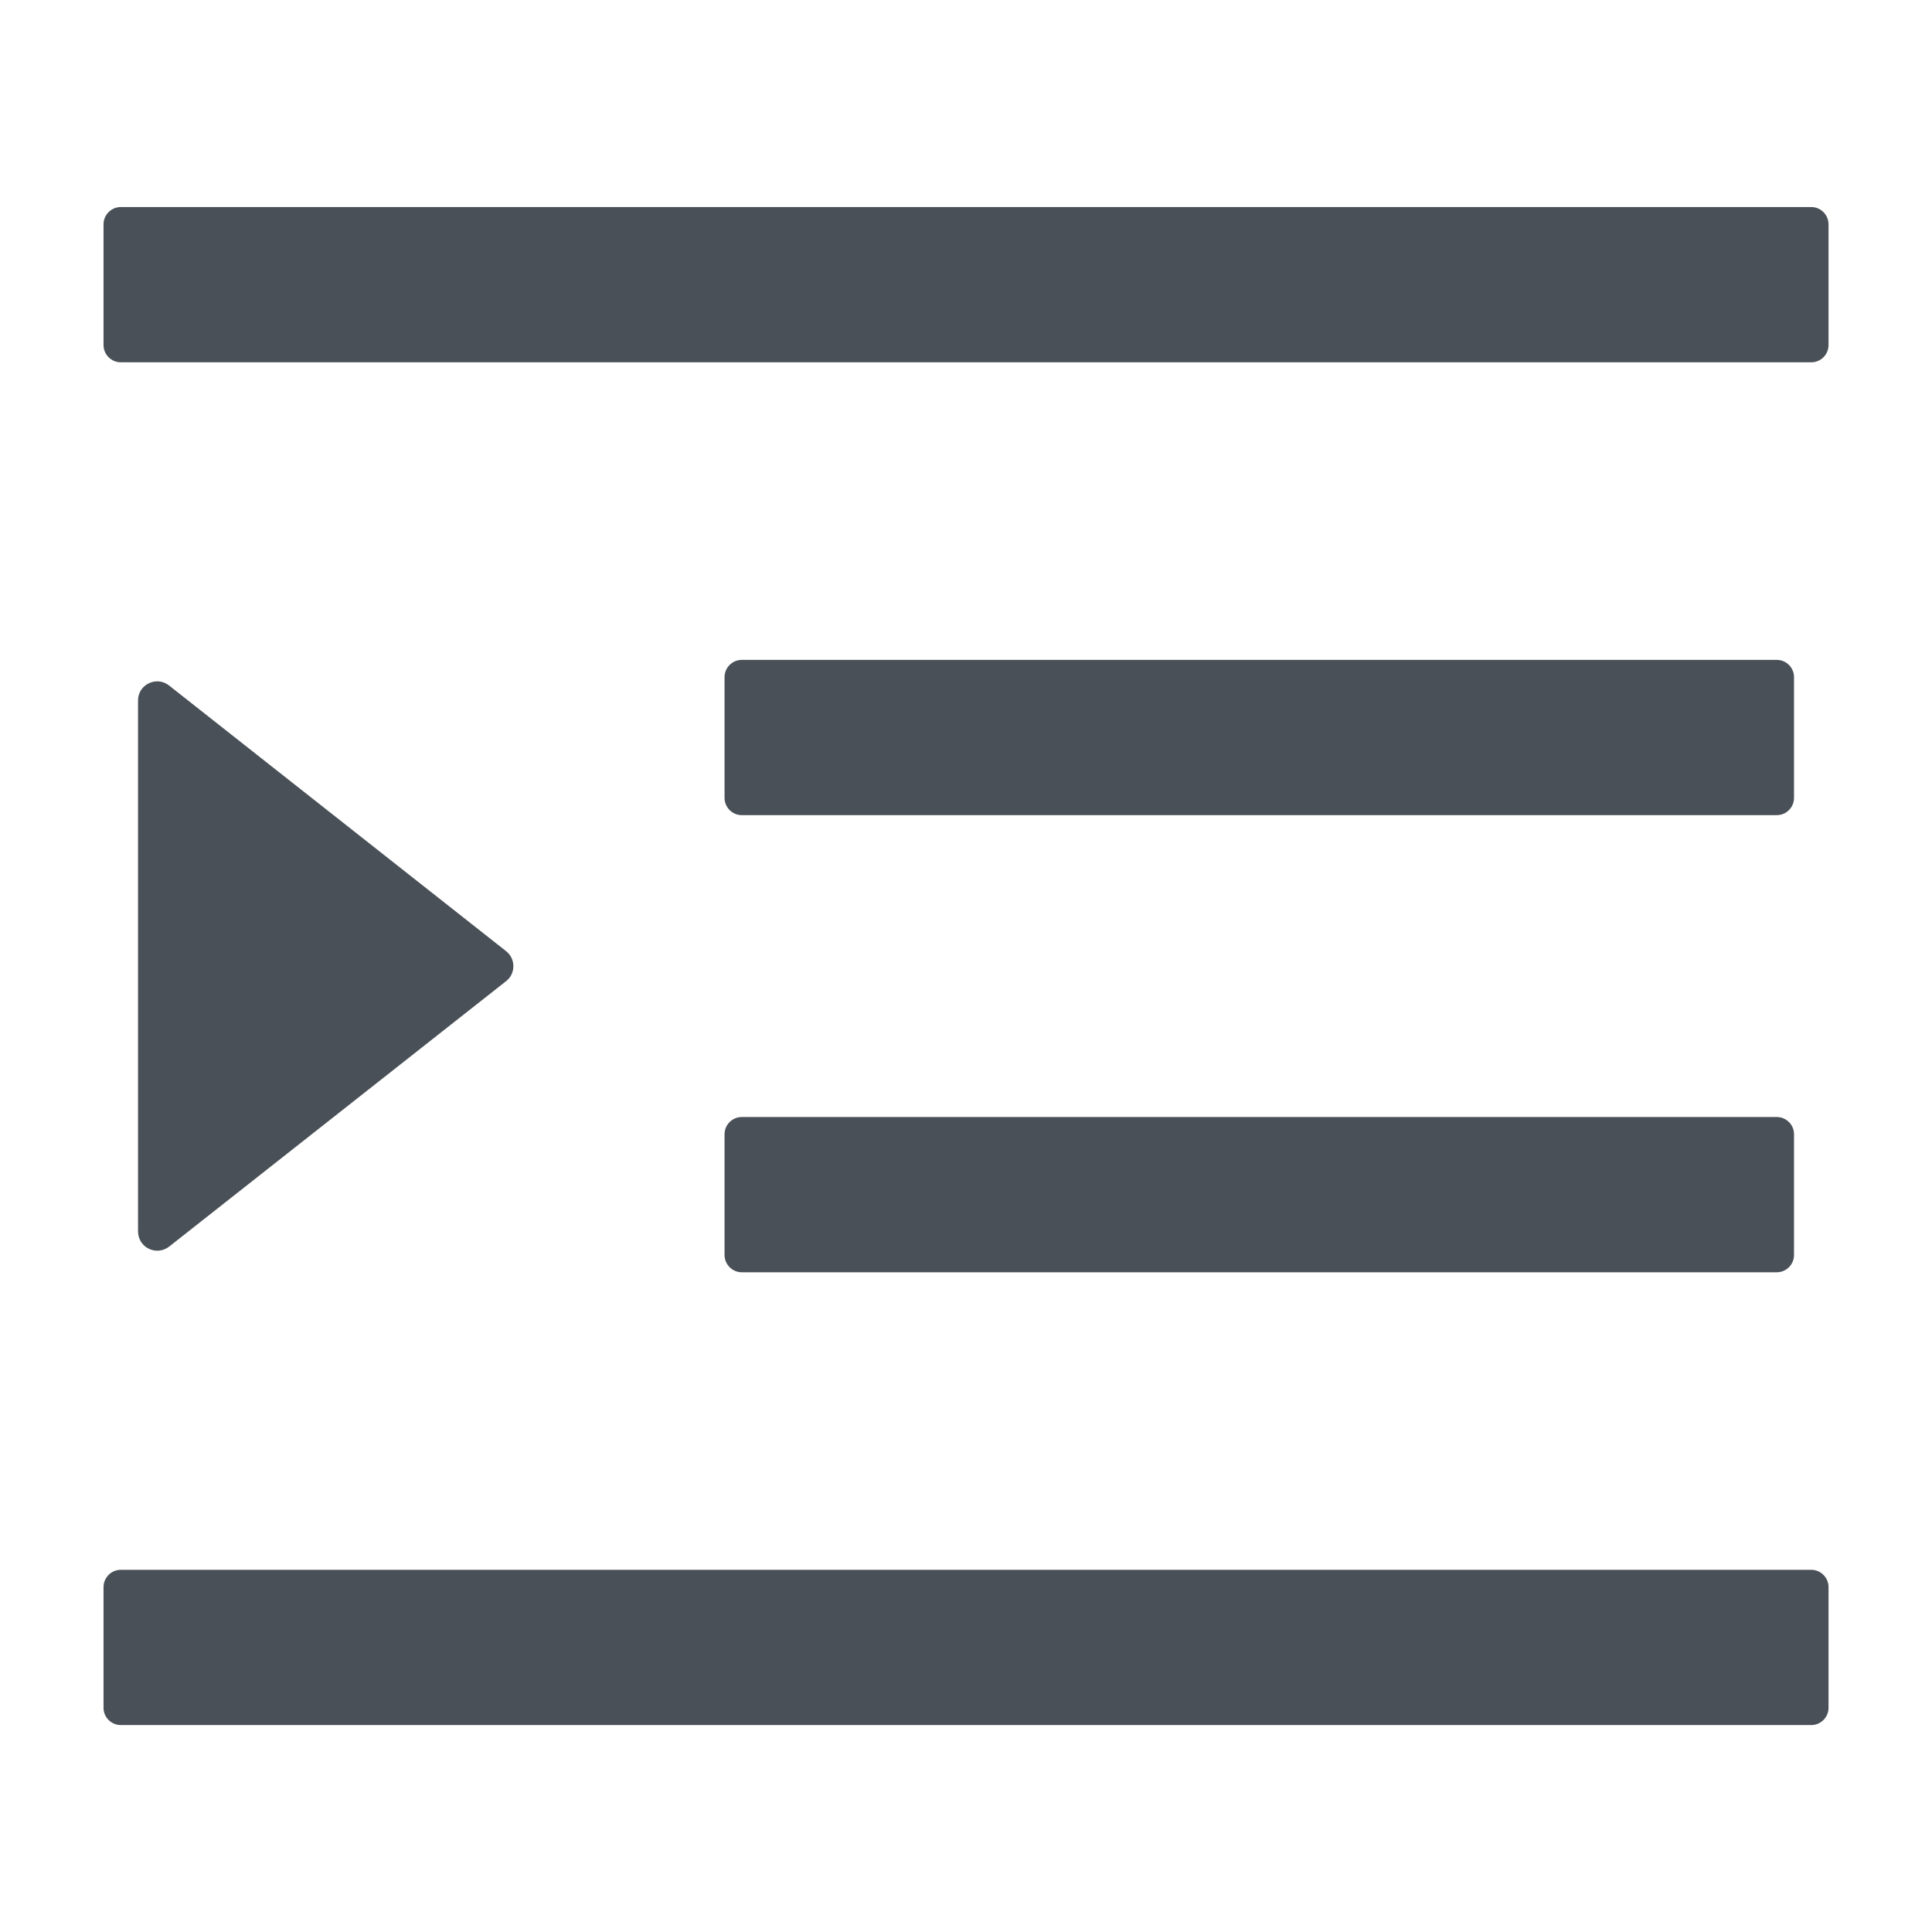
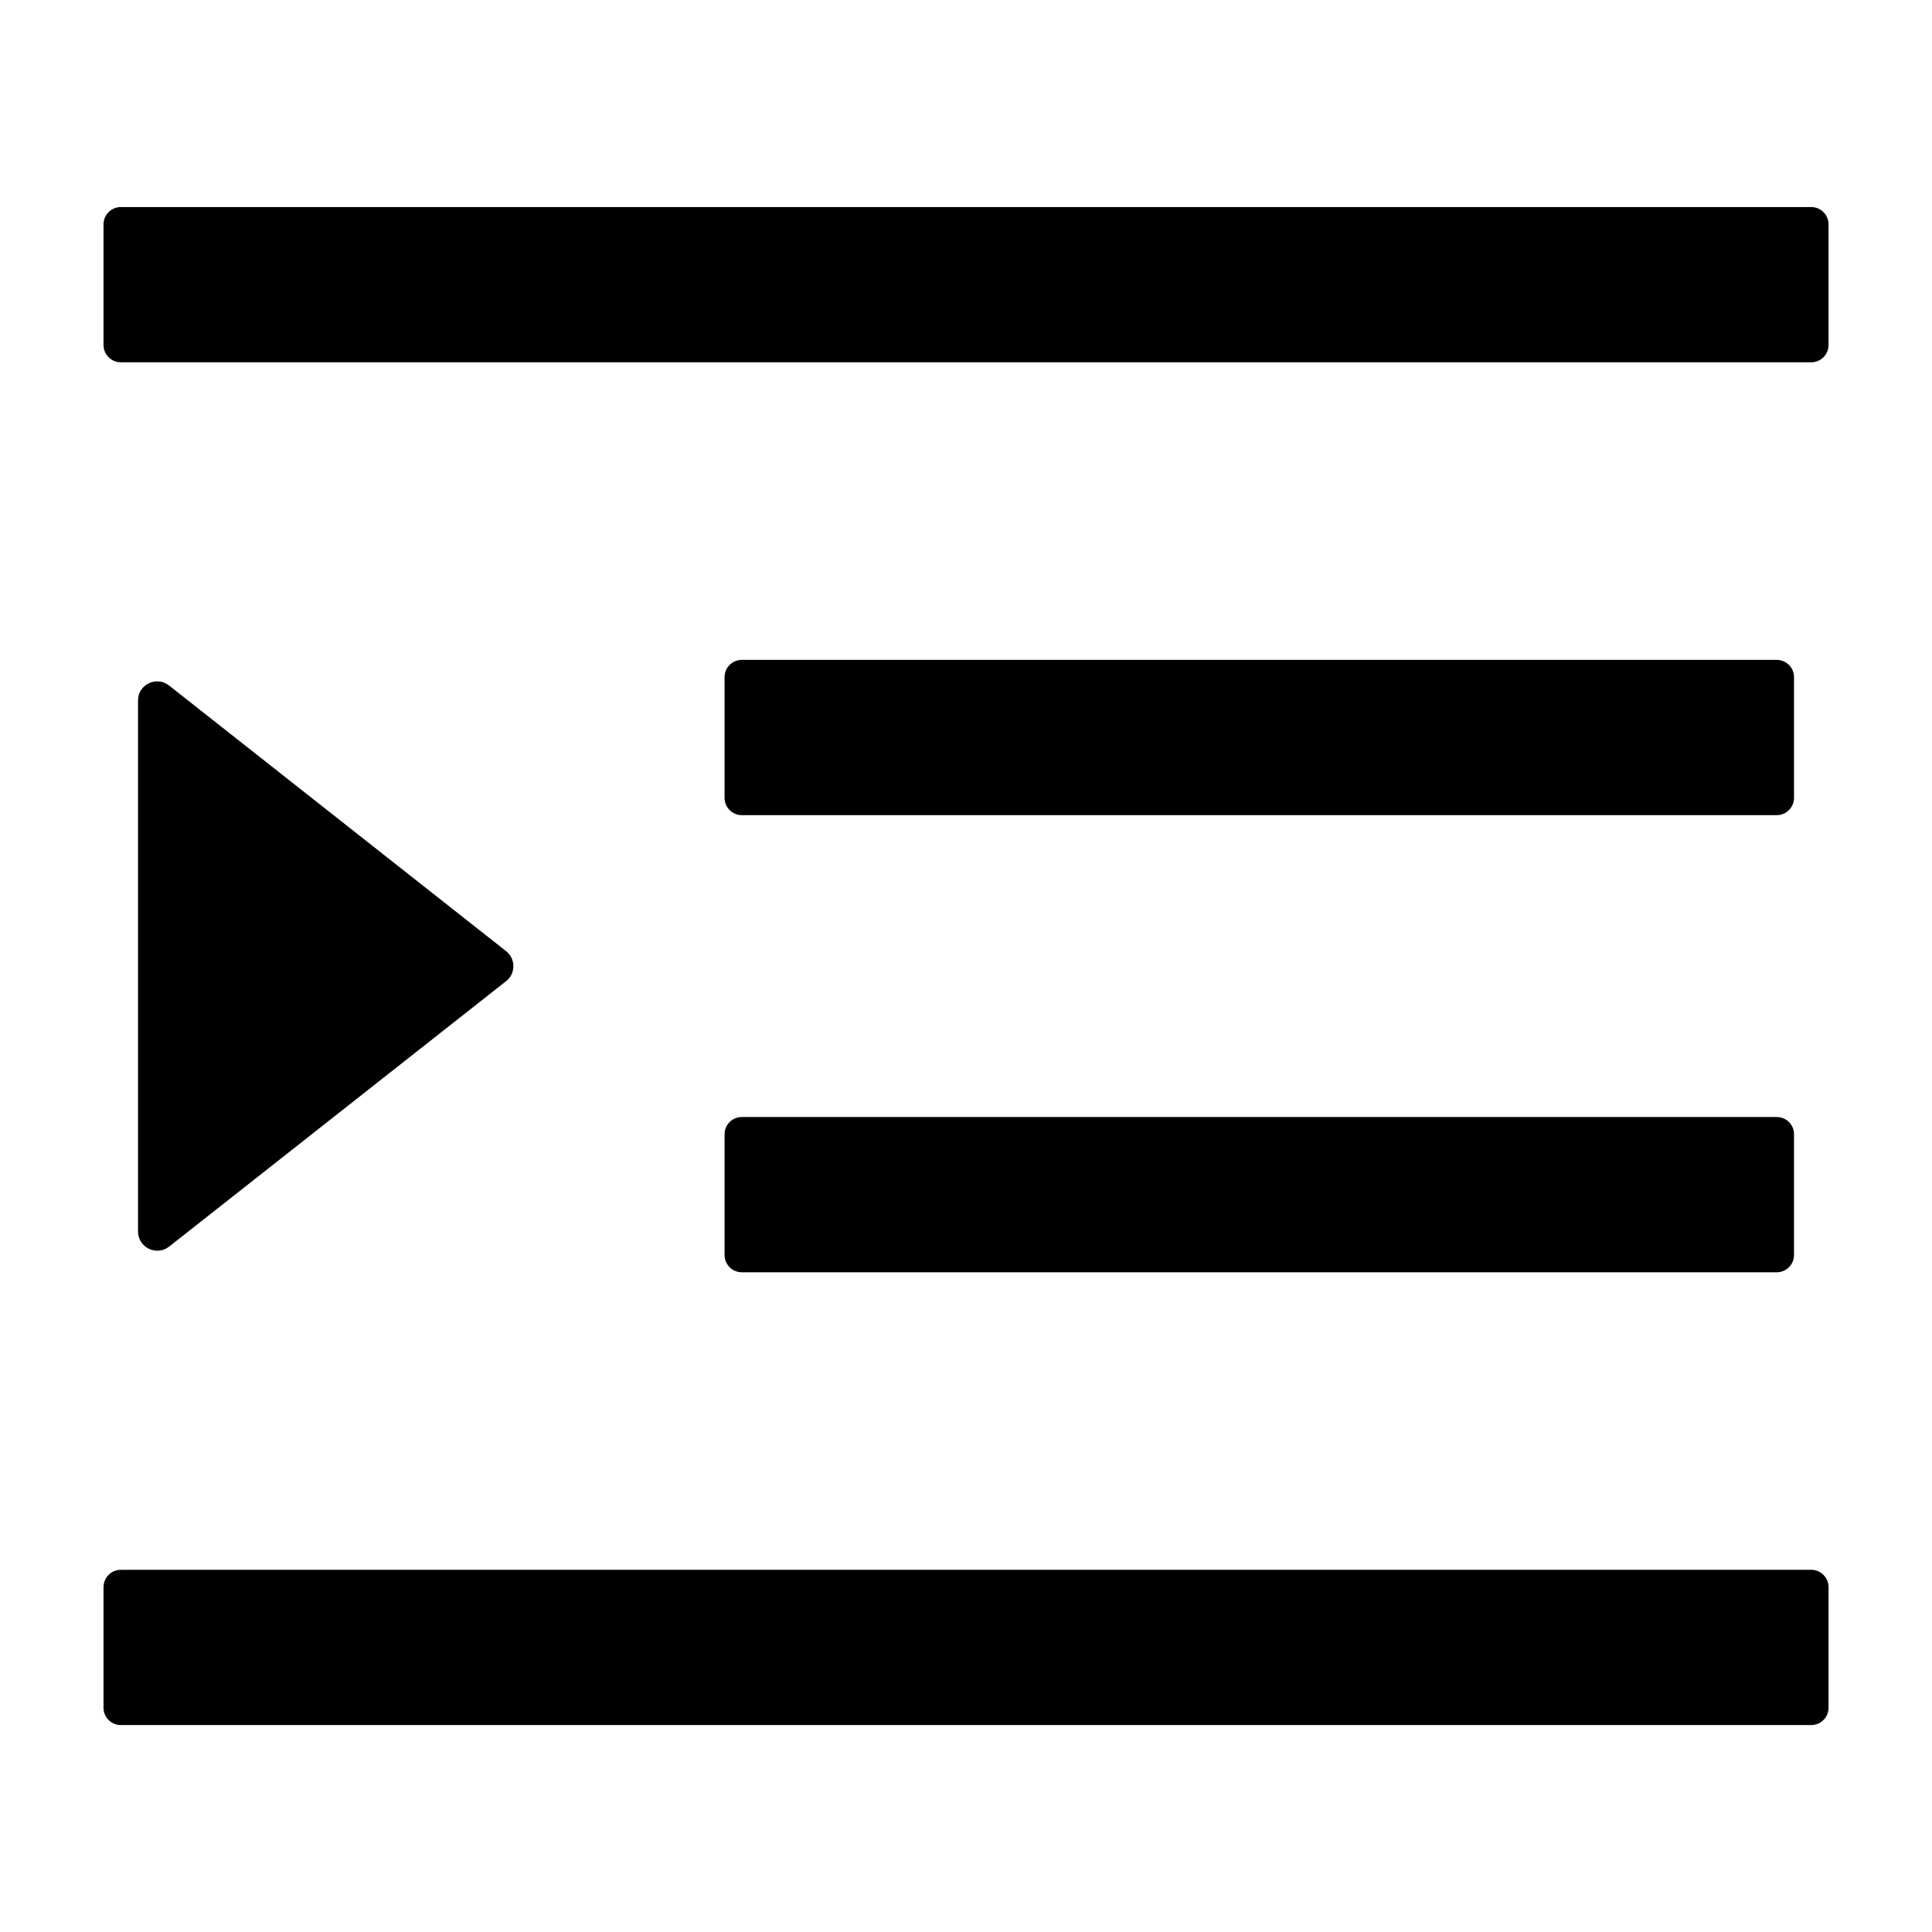
- <svg xmlns="http://www.w3.org/2000/svg" width="36" height="36" viewBox="0 0 36 36" fill="none">
-   <path d="M13.822 15.189H33.108C33.285 15.189 33.429 15.044 33.429 14.867V12.617C33.429 12.441 33.285 12.296 33.108 12.296H13.822C13.645 12.296 13.501 12.441 13.501 12.617V14.867C13.501 15.044 13.645 15.189 13.822 15.189ZM13.501 23.385C13.501 23.562 13.645 23.707 13.822 23.707H33.108C33.285 23.707 33.429 23.562 33.429 23.385V21.135C33.429 20.958 33.285 20.814 33.108 20.814H13.822C13.645 20.814 13.501 20.958 13.501 21.135V23.385ZM33.751 3.858H2.251C2.074 3.858 1.929 4.003 1.929 4.18V6.43C1.929 6.607 2.074 6.751 2.251 6.751H33.751C33.927 6.751 34.072 6.607 34.072 6.43V4.18C34.072 4.003 33.927 3.858 33.751 3.858ZM33.751 29.251H2.251C2.074 29.251 1.929 29.396 1.929 29.573V31.823C1.929 32 2.074 32.144 2.251 32.144H33.751C33.927 32.144 34.072 32 34.072 31.823V29.573C34.072 29.396 33.927 29.251 33.751 29.251ZM3.151 23.229L9.431 18.282C9.473 18.249 9.507 18.207 9.531 18.159C9.554 18.11 9.566 18.057 9.566 18.003C9.566 17.95 9.554 17.896 9.531 17.848C9.507 17.8 9.473 17.757 9.431 17.724L3.151 12.774C2.918 12.589 2.572 12.754 2.572 13.051V22.947C2.572 23.014 2.591 23.08 2.626 23.137C2.662 23.194 2.713 23.24 2.773 23.269C2.834 23.298 2.901 23.31 2.968 23.303C3.034 23.296 3.098 23.27 3.151 23.229Z" fill="#495057" />
+ <svg xmlns="http://www.w3.org/2000/svg" width="36" height="36" viewBox="0 0 36 36">
+   <path d="M13.822 15.189H33.108C33.285 15.189 33.429 15.044 33.429 14.867V12.617C33.429 12.441 33.285 12.296 33.108 12.296H13.822C13.645 12.296 13.501 12.441 13.501 12.617V14.867C13.501 15.044 13.645 15.189 13.822 15.189ZM13.501 23.385C13.501 23.562 13.645 23.707 13.822 23.707H33.108C33.285 23.707 33.429 23.562 33.429 23.385V21.135C33.429 20.958 33.285 20.814 33.108 20.814H13.822C13.645 20.814 13.501 20.958 13.501 21.135V23.385ZM33.751 3.858H2.251C2.074 3.858 1.929 4.003 1.929 4.18V6.43C1.929 6.607 2.074 6.751 2.251 6.751H33.751C33.927 6.751 34.072 6.607 34.072 6.43V4.18C34.072 4.003 33.927 3.858 33.751 3.858ZM33.751 29.251H2.251C2.074 29.251 1.929 29.396 1.929 29.573V31.823C1.929 32 2.074 32.144 2.251 32.144H33.751C33.927 32.144 34.072 32 34.072 31.823V29.573C34.072 29.396 33.927 29.251 33.751 29.251ZM3.151 23.229L9.431 18.282C9.473 18.249 9.507 18.207 9.531 18.159C9.554 18.11 9.566 18.057 9.566 18.003C9.566 17.95 9.554 17.896 9.531 17.848C9.507 17.8 9.473 17.757 9.431 17.724L3.151 12.774C2.918 12.589 2.572 12.754 2.572 13.051V22.947C2.572 23.014 2.591 23.08 2.626 23.137C2.662 23.194 2.713 23.24 2.773 23.269C2.834 23.298 2.901 23.31 2.968 23.303C3.034 23.296 3.098 23.27 3.151 23.229Z" />
</svg>
